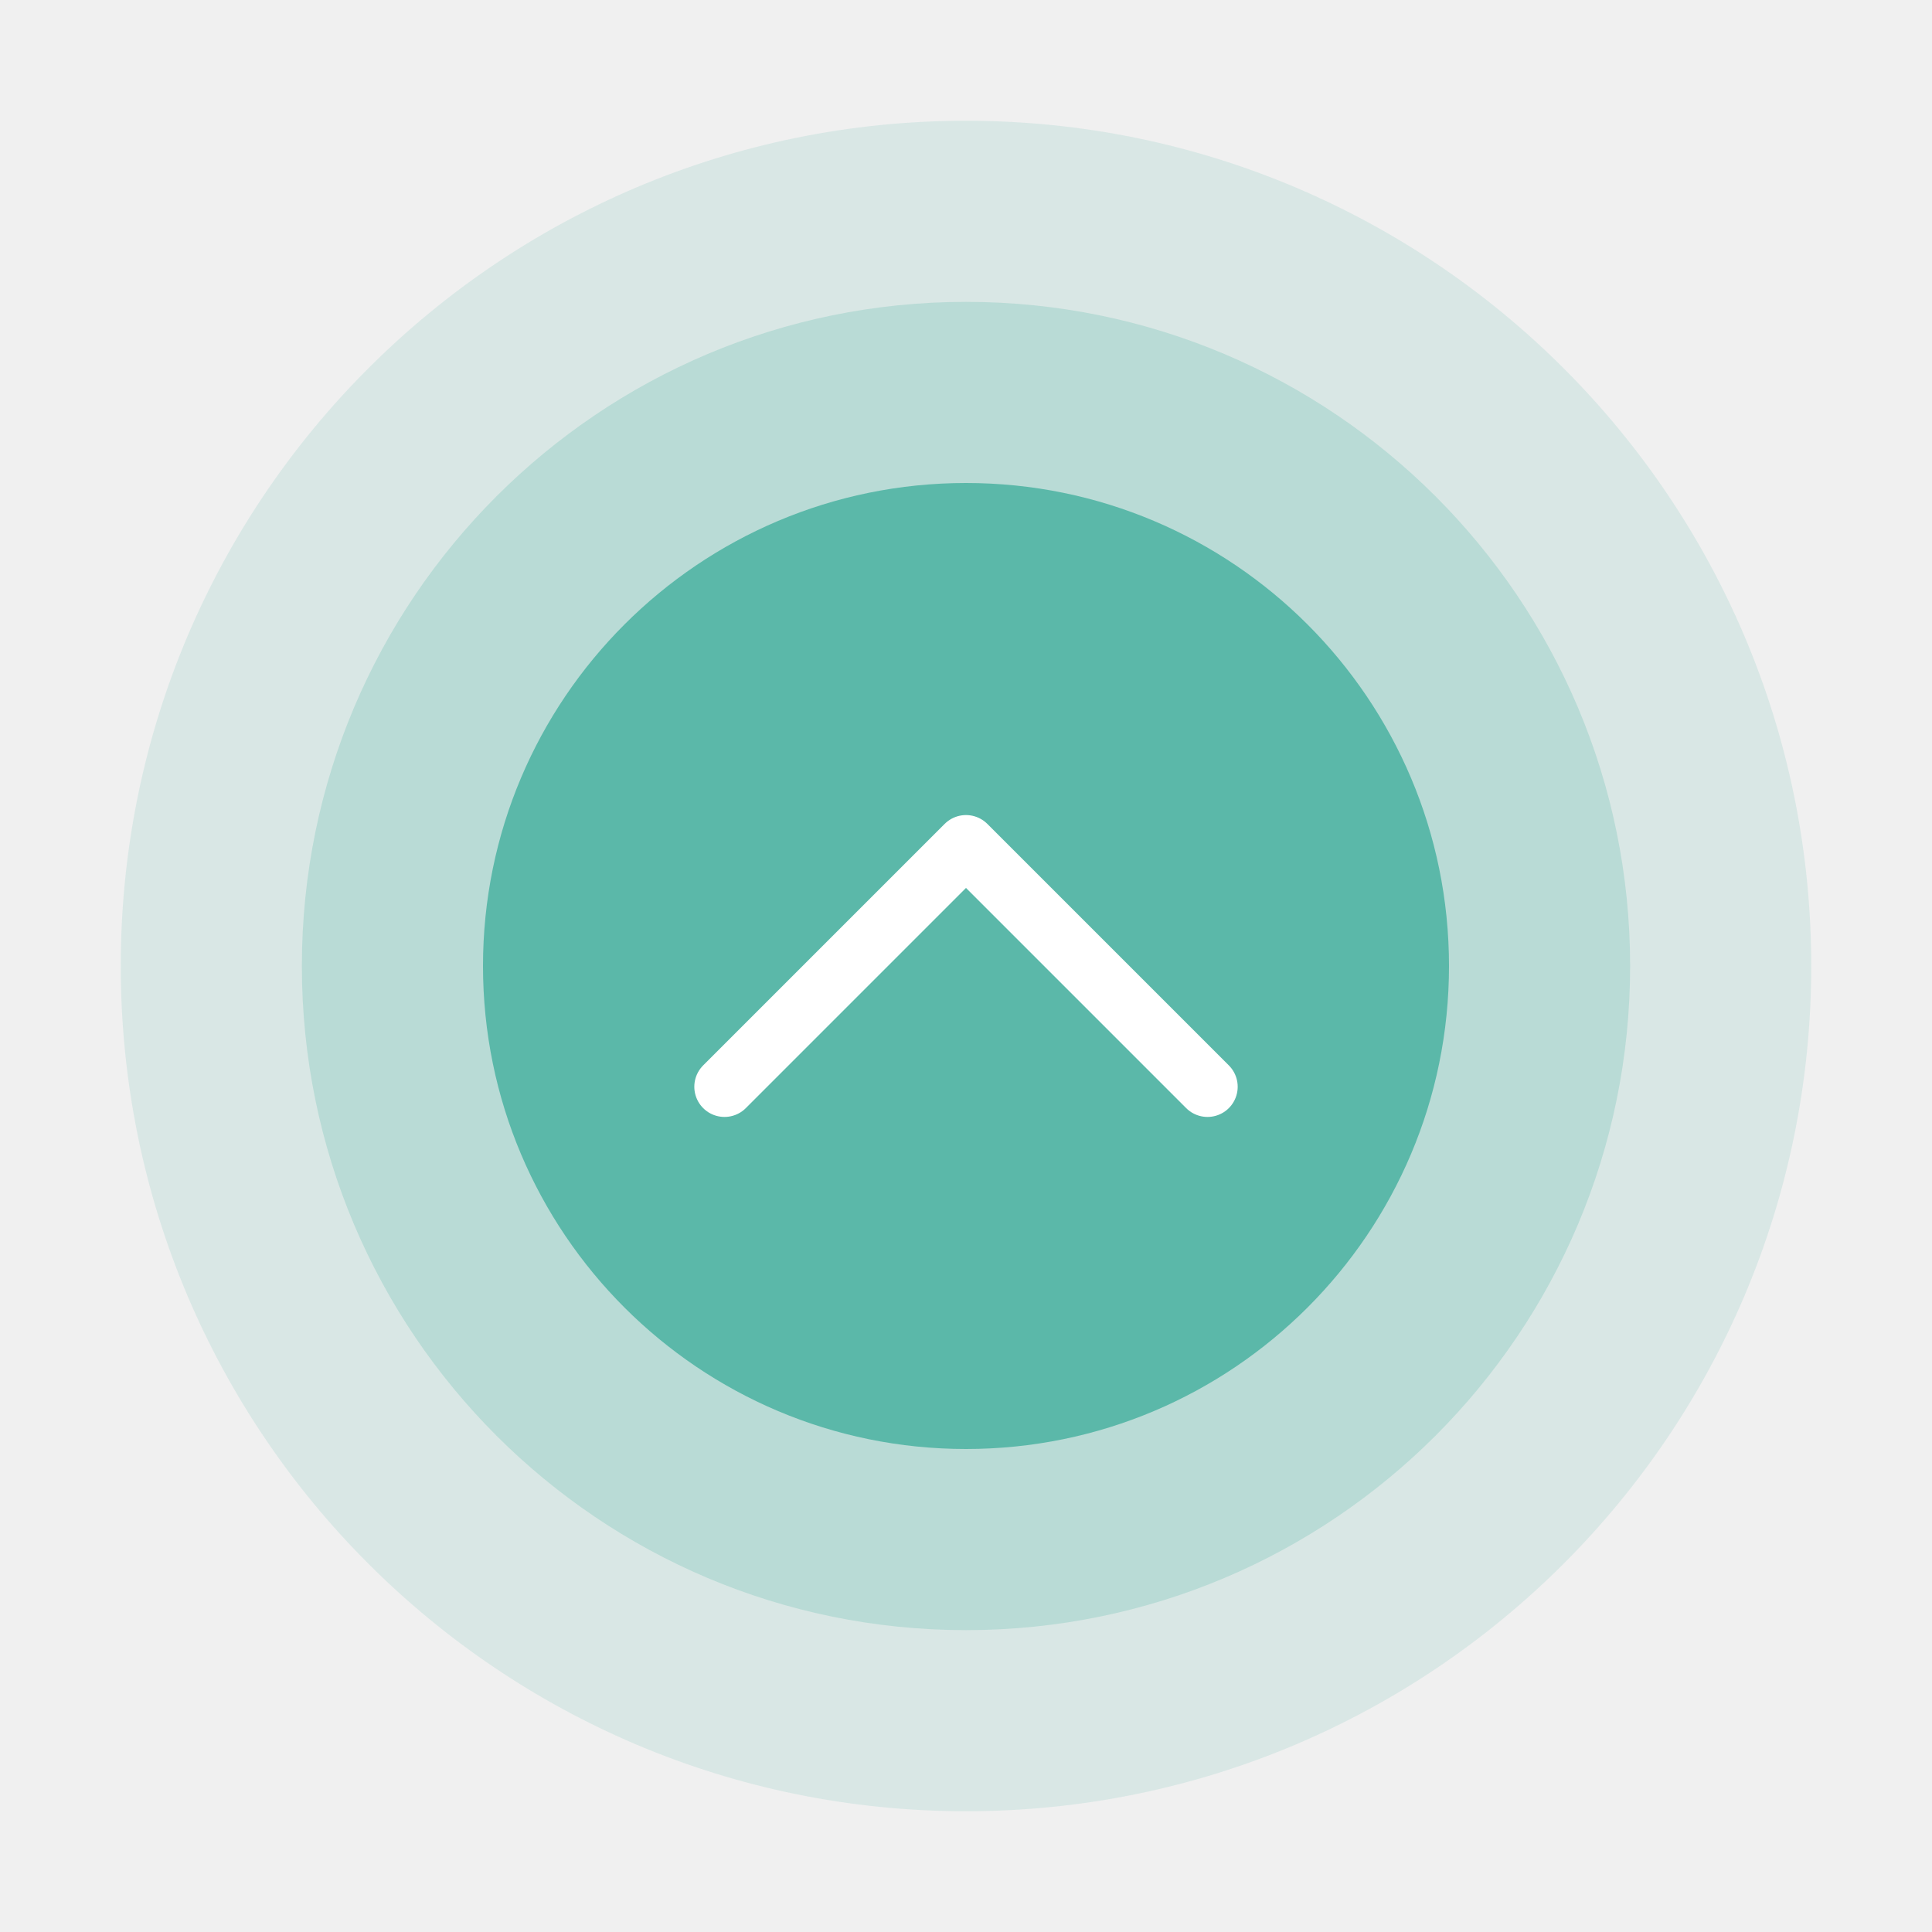
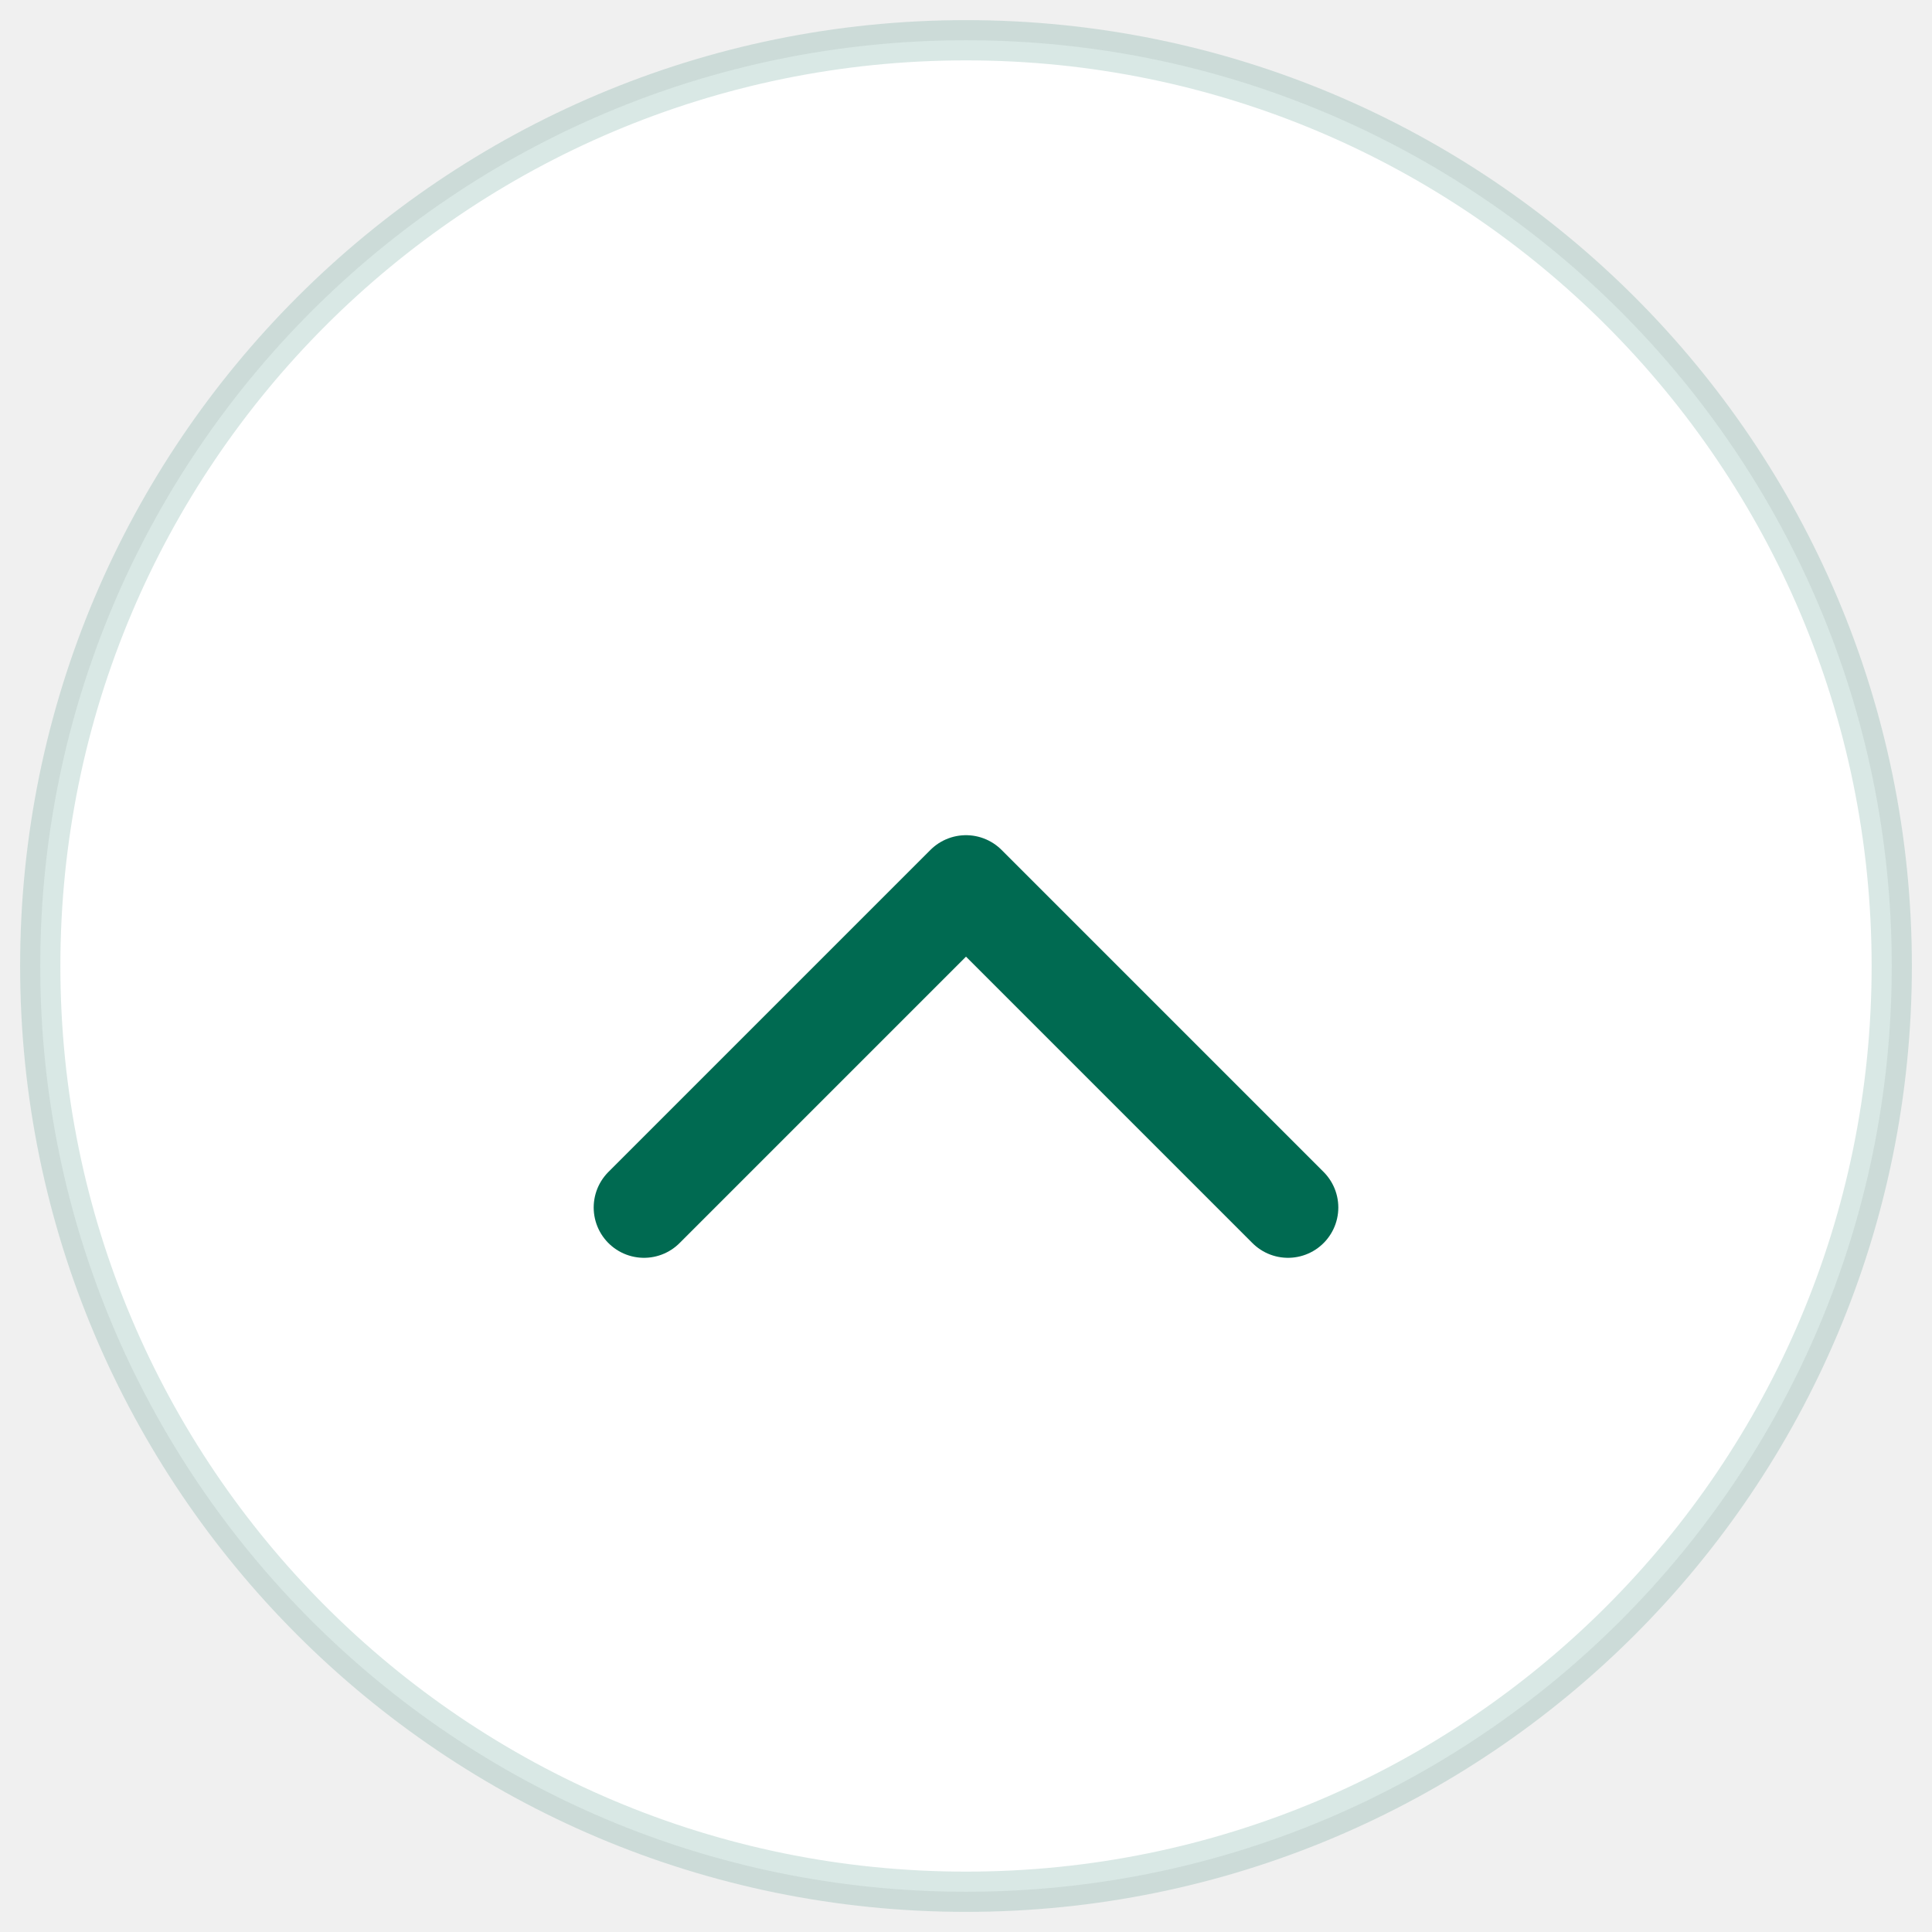
- <svg xmlns="http://www.w3.org/2000/svg" width="128" height="128" viewBox="0 0 128 128">
-   <circle cx="64" cy="64" r="56" fill="rgba(91, 184, 169, 0.15)" />
-   <circle cx="64" cy="64" r="44" fill="rgba(91, 184, 169, 0.25)" />
-   <circle cx="64" cy="64" r="32" fill="#5bb8a9" />
-   <polyline points="48,72 64,56 80,72" fill="none" stroke="white" stroke-width="4" stroke-linecap="round" stroke-linejoin="round" />
+ <svg xmlns="http://www.w3.org/2000/svg" width="48" height="48" viewBox="0 0 48 48">
+   <circle cx="24" cy="24" r="23" fill="white" stroke="rgba(0,106,81,0.15)" stroke-width="1" />
+   <path d="M16 30L24 22L32 30" stroke="#006A51" stroke-width="2.5" stroke-linejoin="round" stroke-linecap="round" fill="none" />
</svg>
